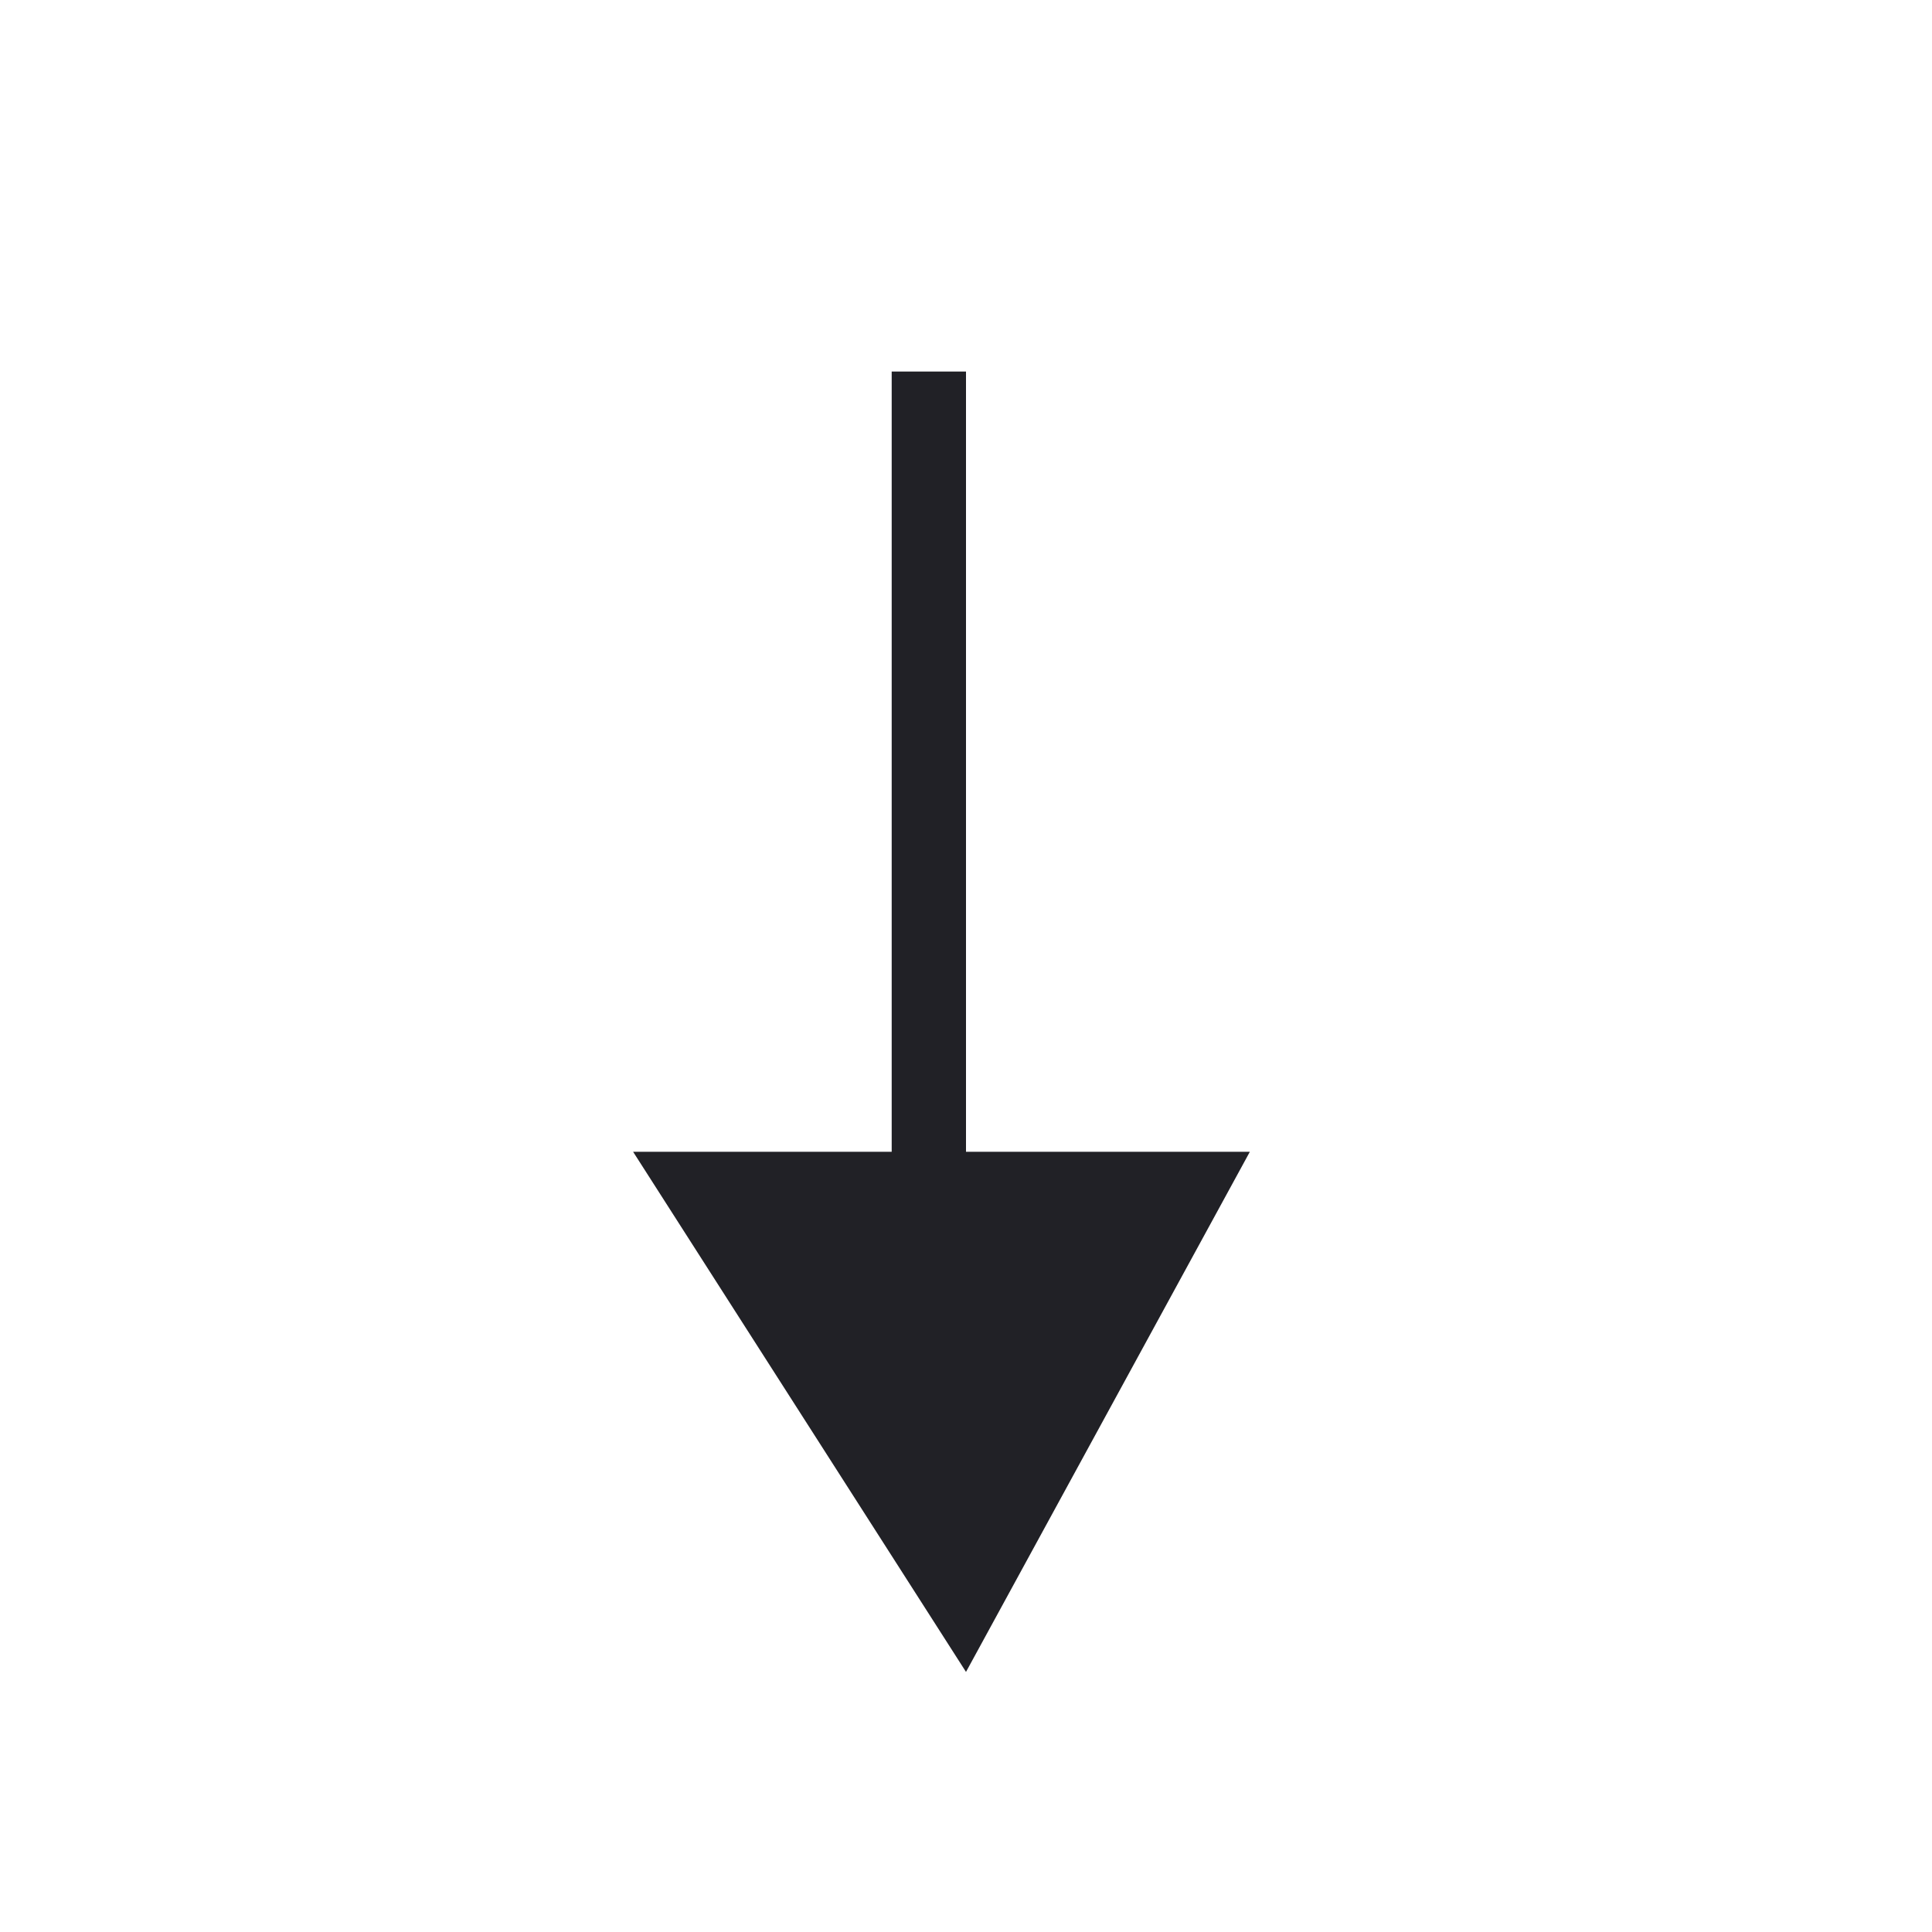
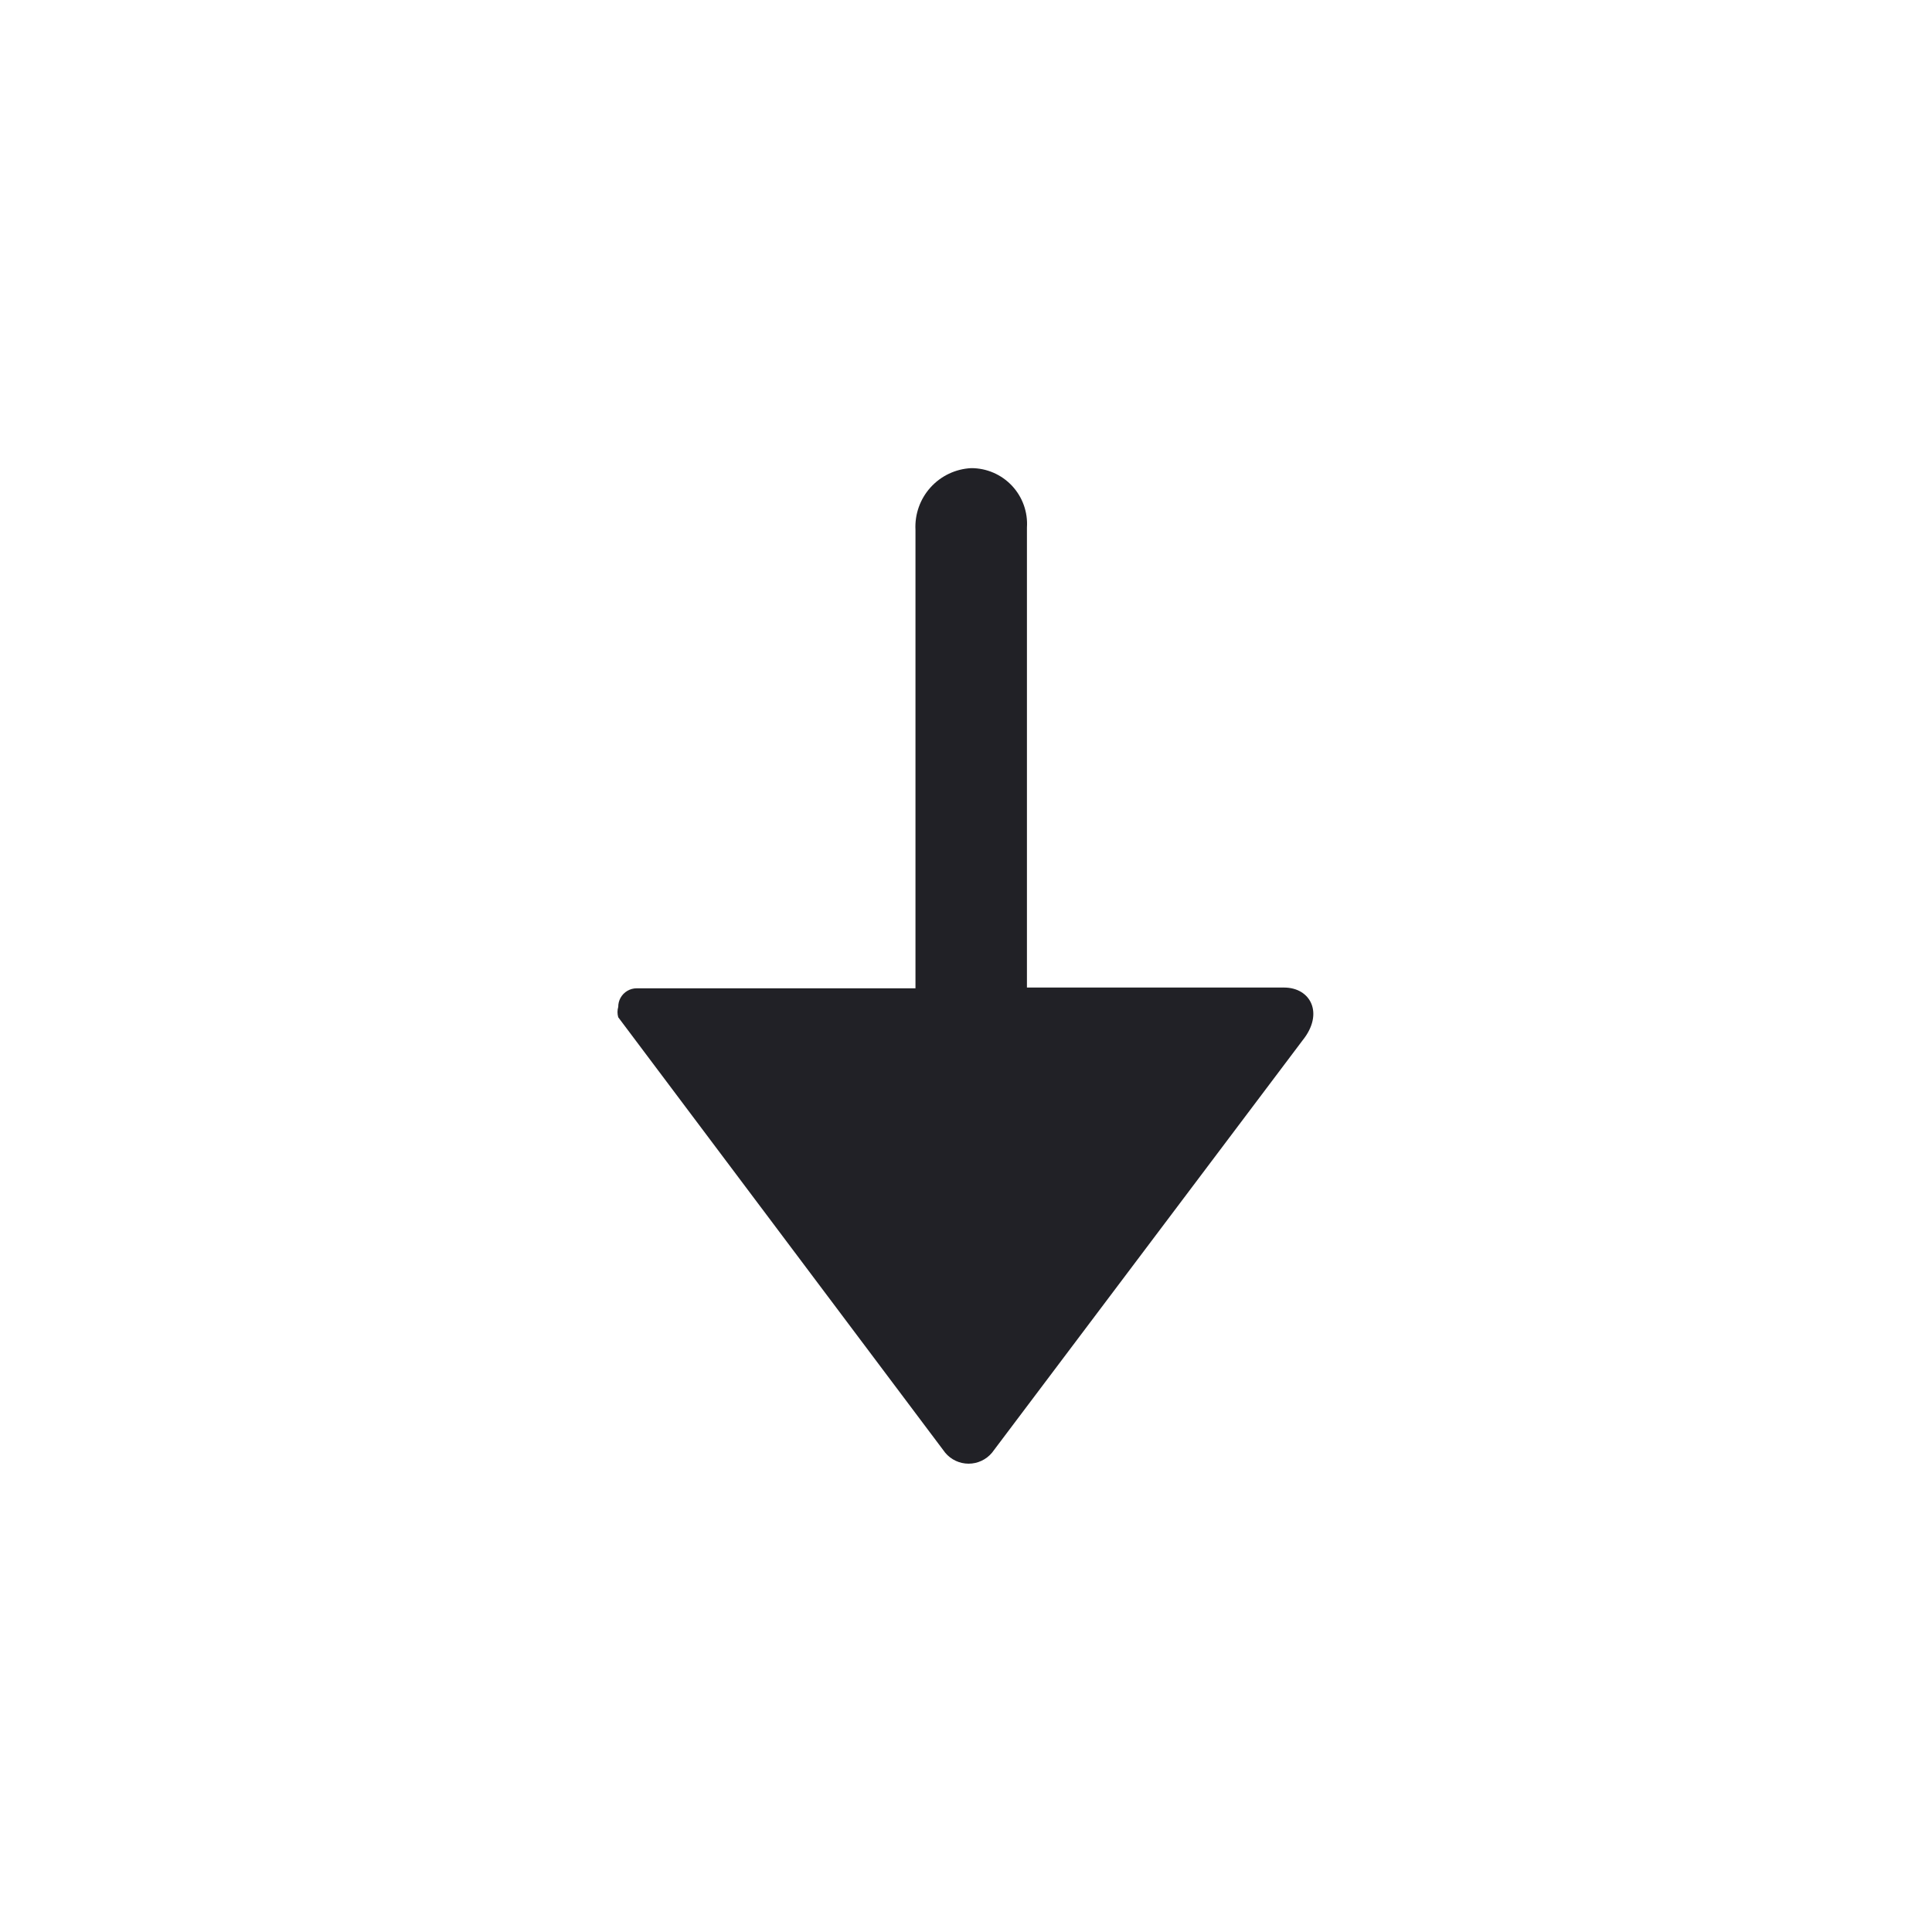
- <svg xmlns="http://www.w3.org/2000/svg" id="Layer_1" data-name="Layer 1" viewBox="0 0 26 26">
-   <line x1="12.5" y1="5" x2="12.5" y2="19" style="fill:none;stroke:#212126;stroke-miterlimit:10" />
-   <polygon points="13 22.5 8.52 15.5 16.82 15.5 13 22.5" style="fill:#212126" />
+ <svg xmlns="http://www.w3.org/2000/svg" id="expanded" viewBox="0 0 26 26">
+   <defs>
+     <style>.cls-1{fill:#212126;}</style>
+   </defs>
+   <path class="cls-1" d="M8.32,13.55a.25.25,0,0,0,0,.14l4.4,5.86a.41.41,0,0,0,.63,0L17.53,14c.29-.36.11-.71-.25-.71H13.82V7.1a.75.75,0,0,0-.75-.8.79.79,0,0,0-.75.83V13.3H8.57a.25.25,0,0,0-.22.13A.25.25,0,0,0,8.32,13.55Z" />
</svg>
